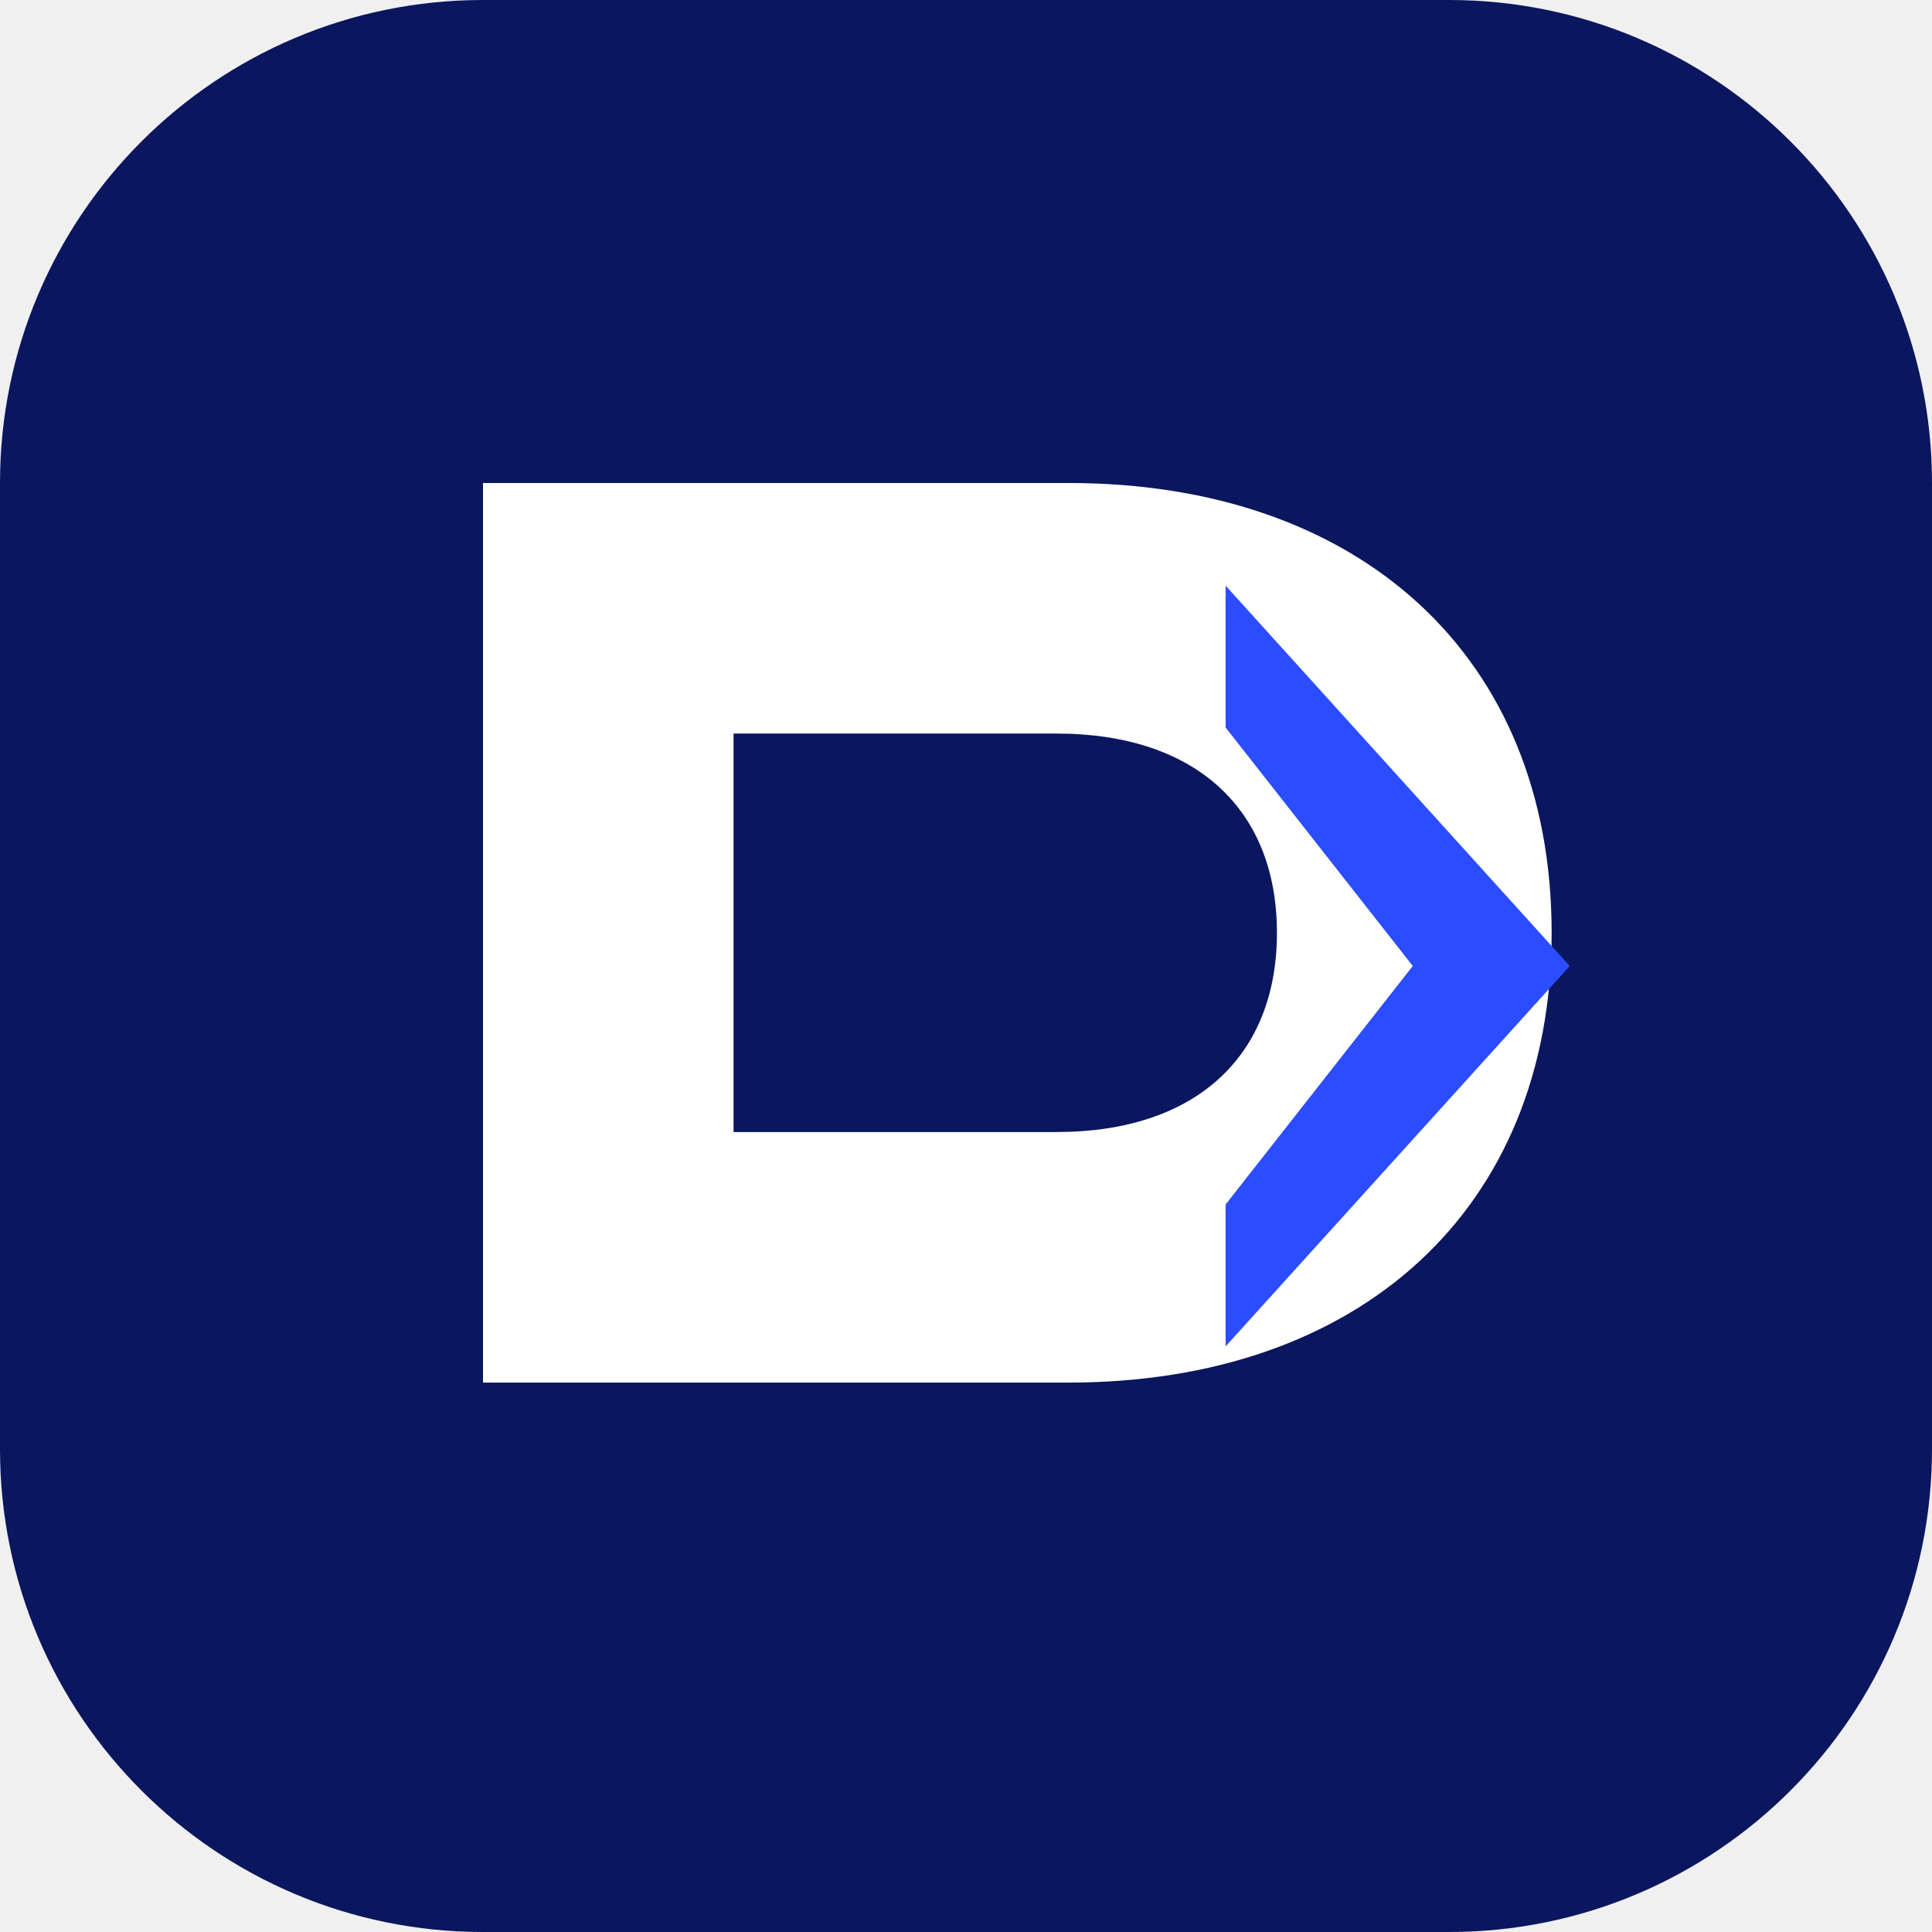
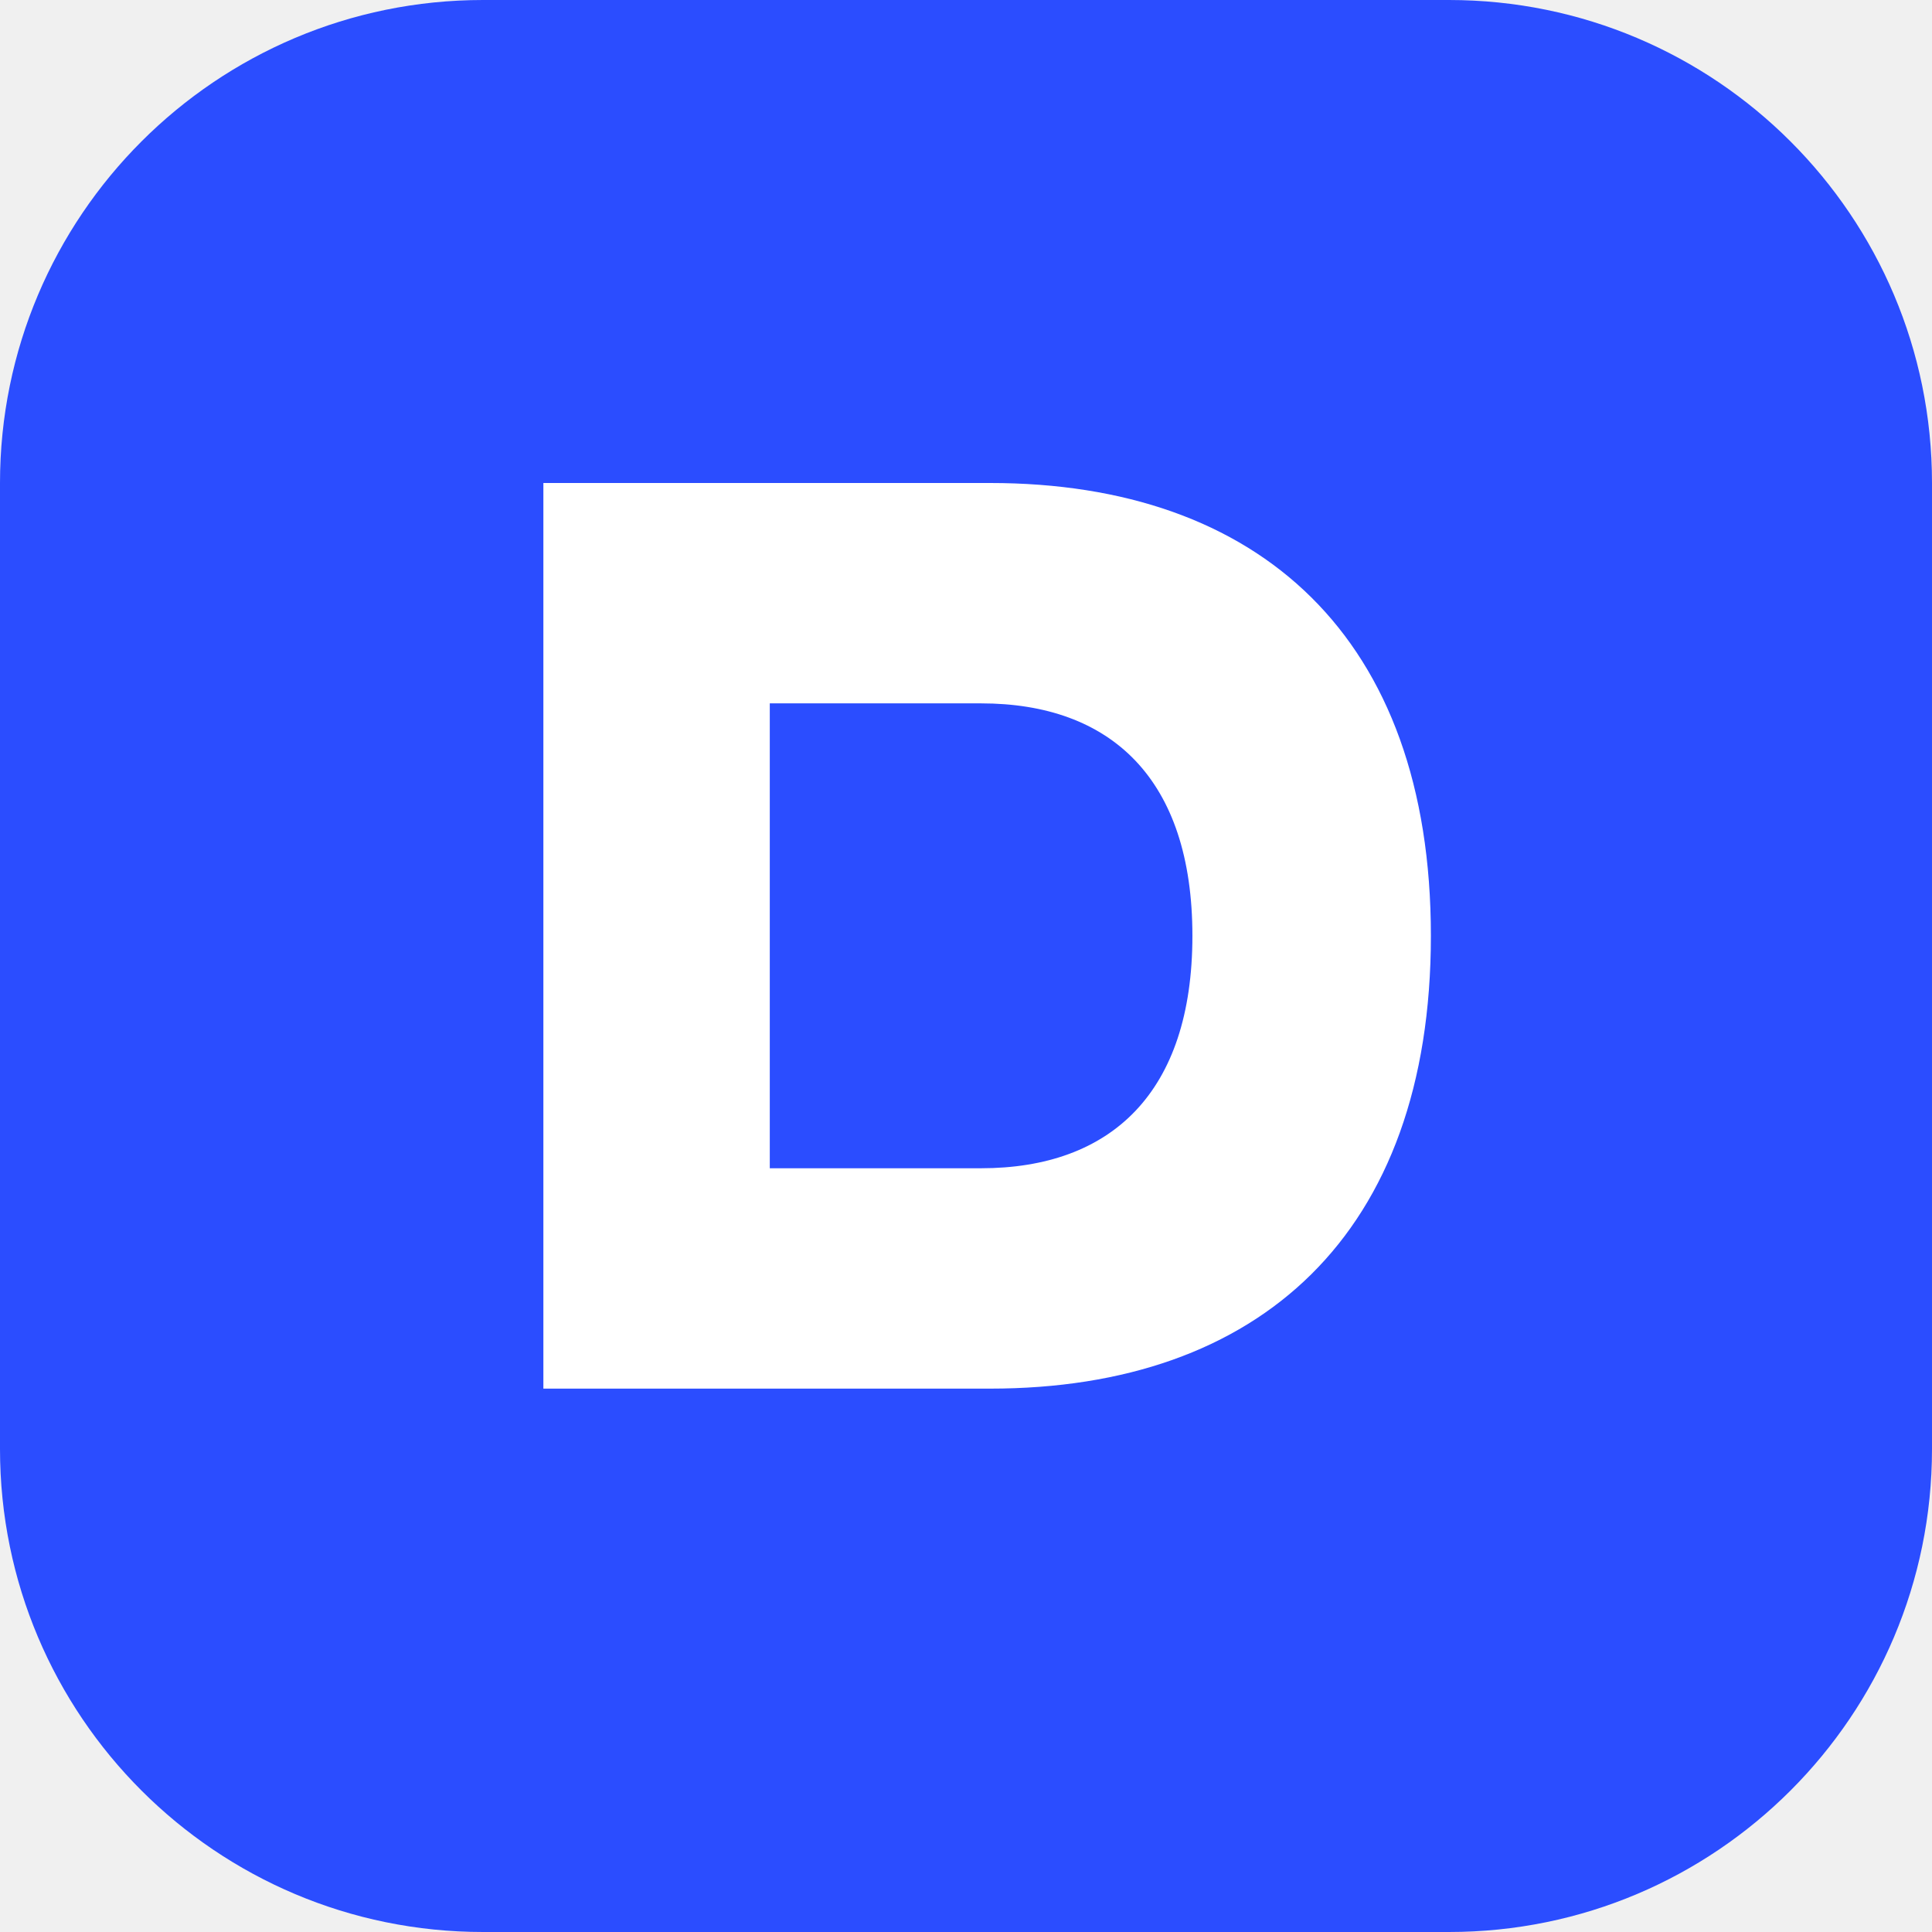
<svg xmlns="http://www.w3.org/2000/svg" viewBox="0 0 32 32" fill="none">
-   <rect width="32" height="32" rx="8" fill="#0A165E" />
-   <path d="M8 8h9.7c4.8 0 8 2.85 8 7.45s-3.2 7.45-8 7.45H8V8zm4.15 4.15v6.6h5.35c2.3 0 3.65-1.25 3.65-3.3s-1.35-3.3-3.65-3.3h-5.35z" fill="#fff" />
-   <path d="M20.3 9.7L26 16l-5.7 6.3v-2.35L23.4 16l-3.1-3.95V9.7z" fill="#2B4DFF" />
+   <rect width="32" height="32" rx="8" fill="#2B4DFF" />
+   <path d="M9 8h7.4c4.45 0 7.3 2.55 7.3 7.5S20.85 23 16.4 23H9V8zm3.75 3.65v7.7h3.5c2.15 0 3.5-1.25 3.5-3.85s-1.35-3.85-3.5-3.85h-3.5z" fill="#fff" />
</svg>
